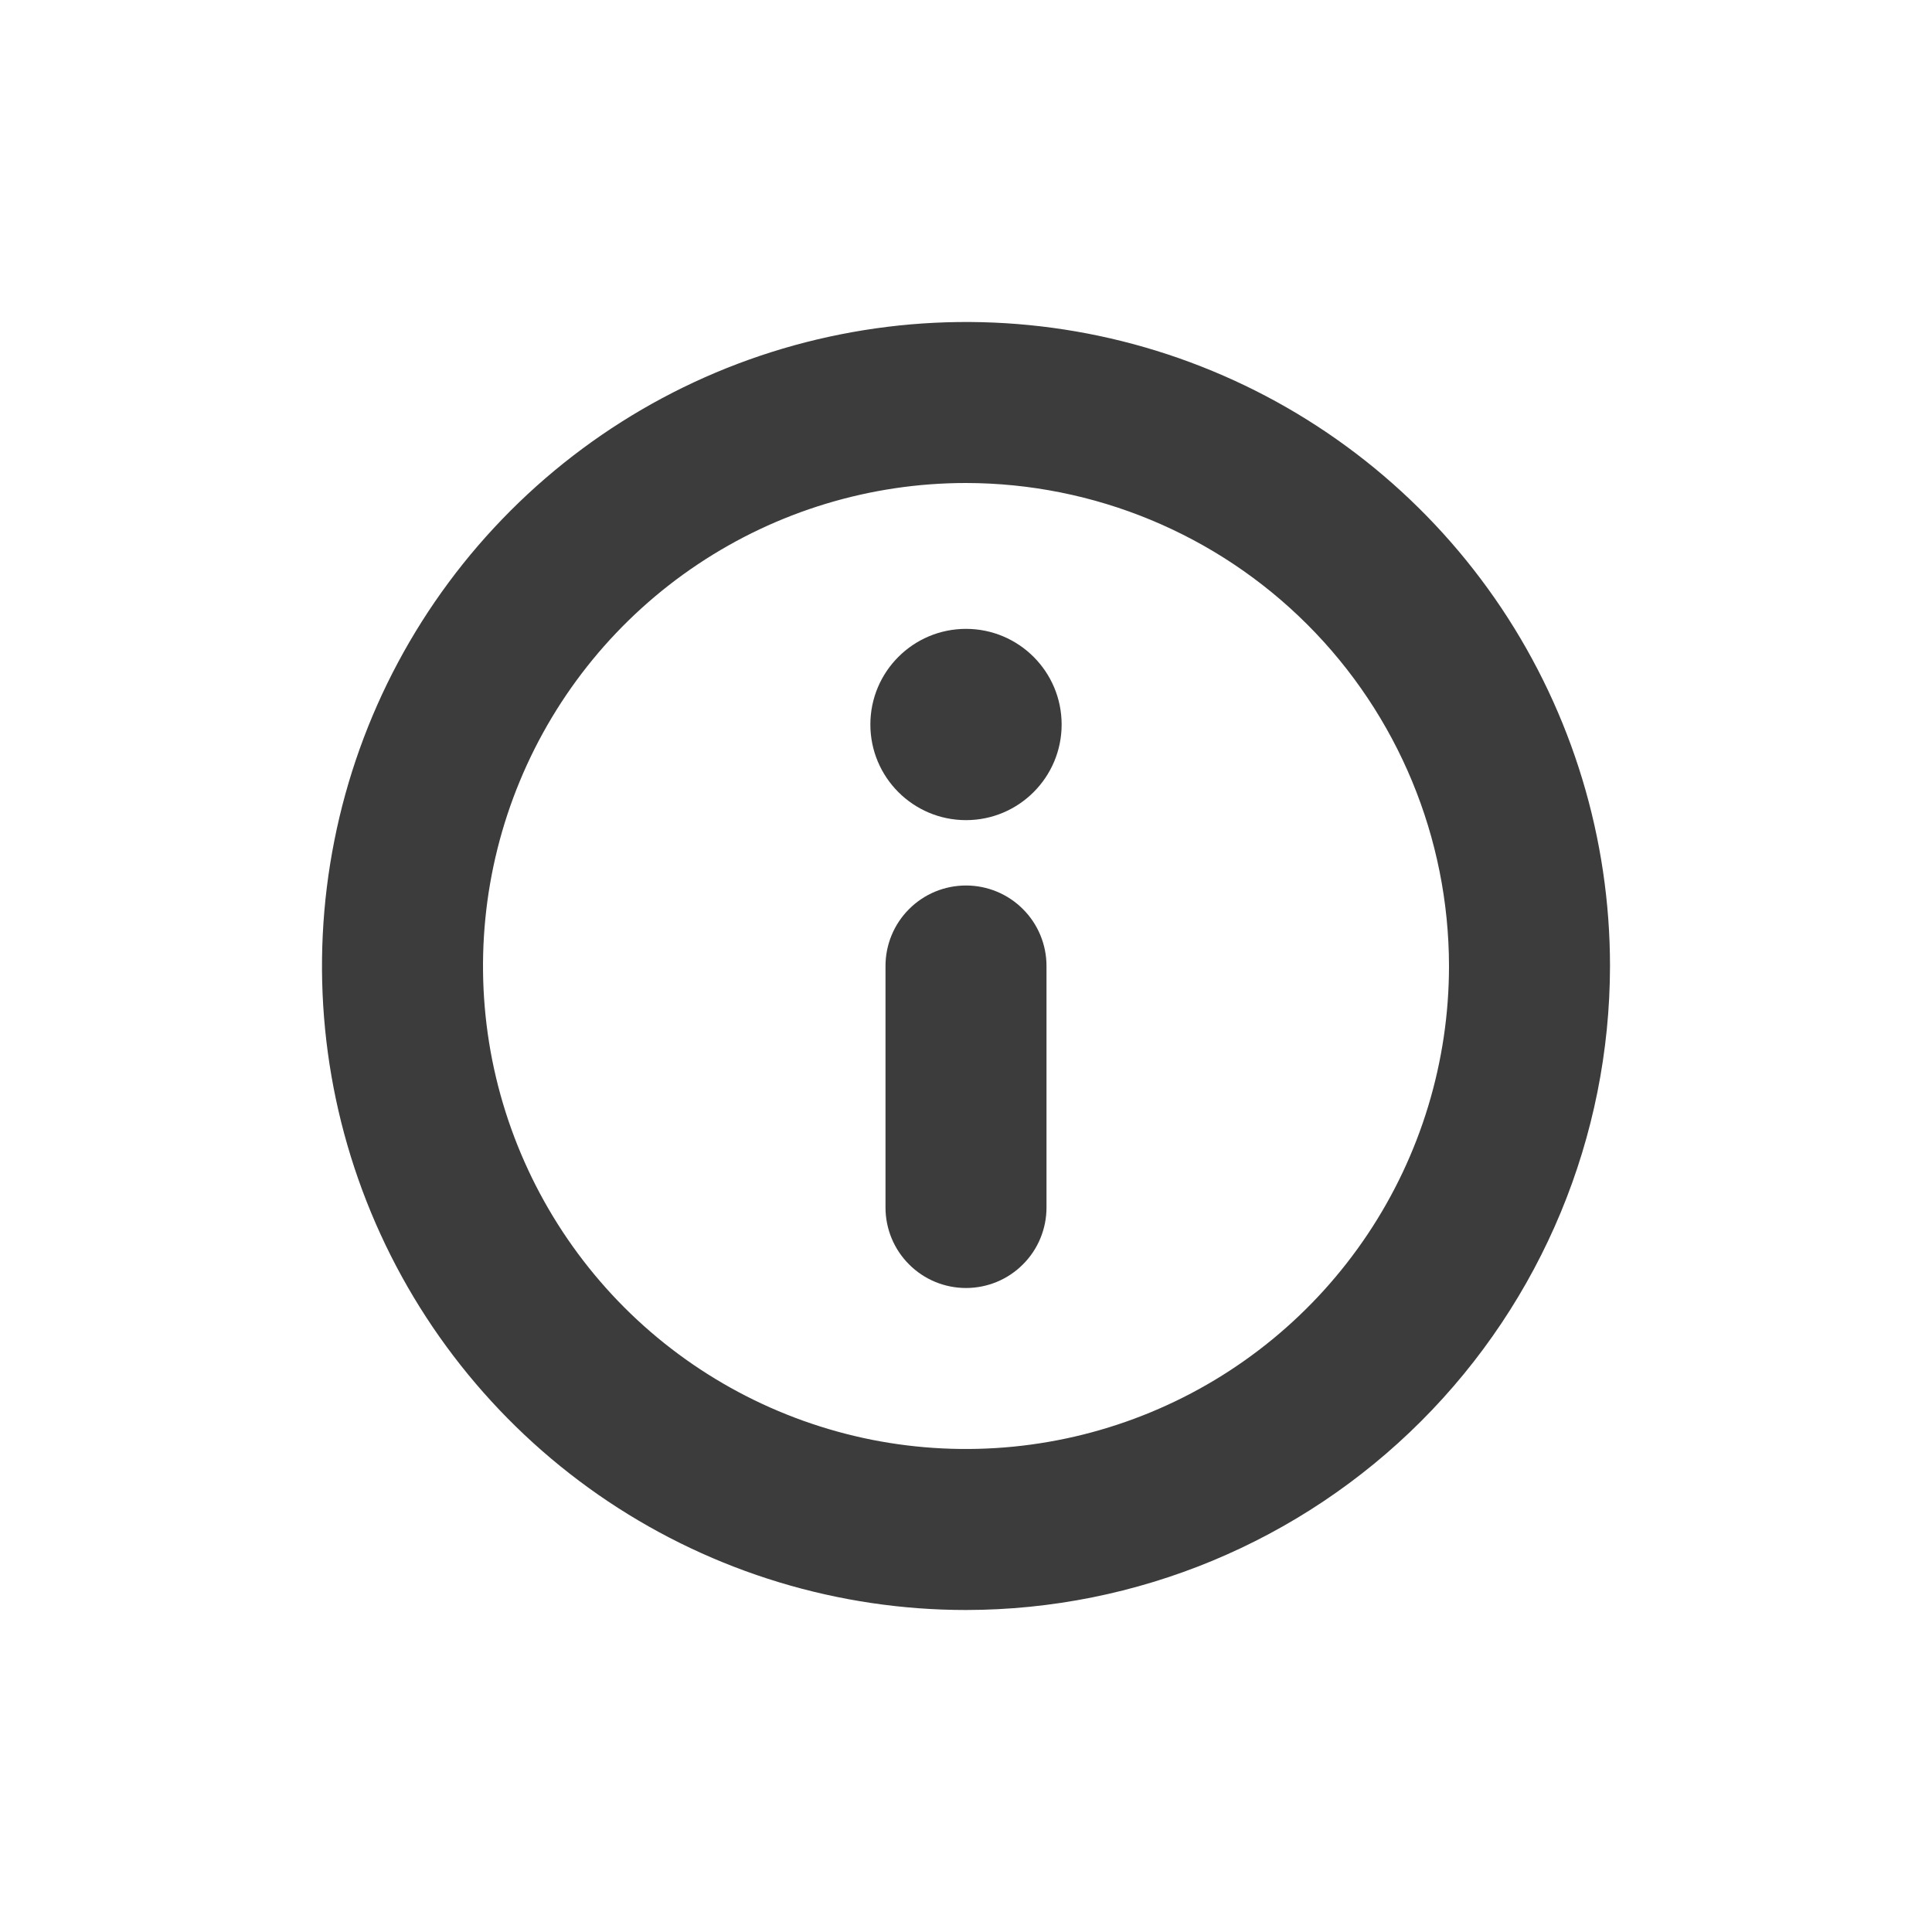
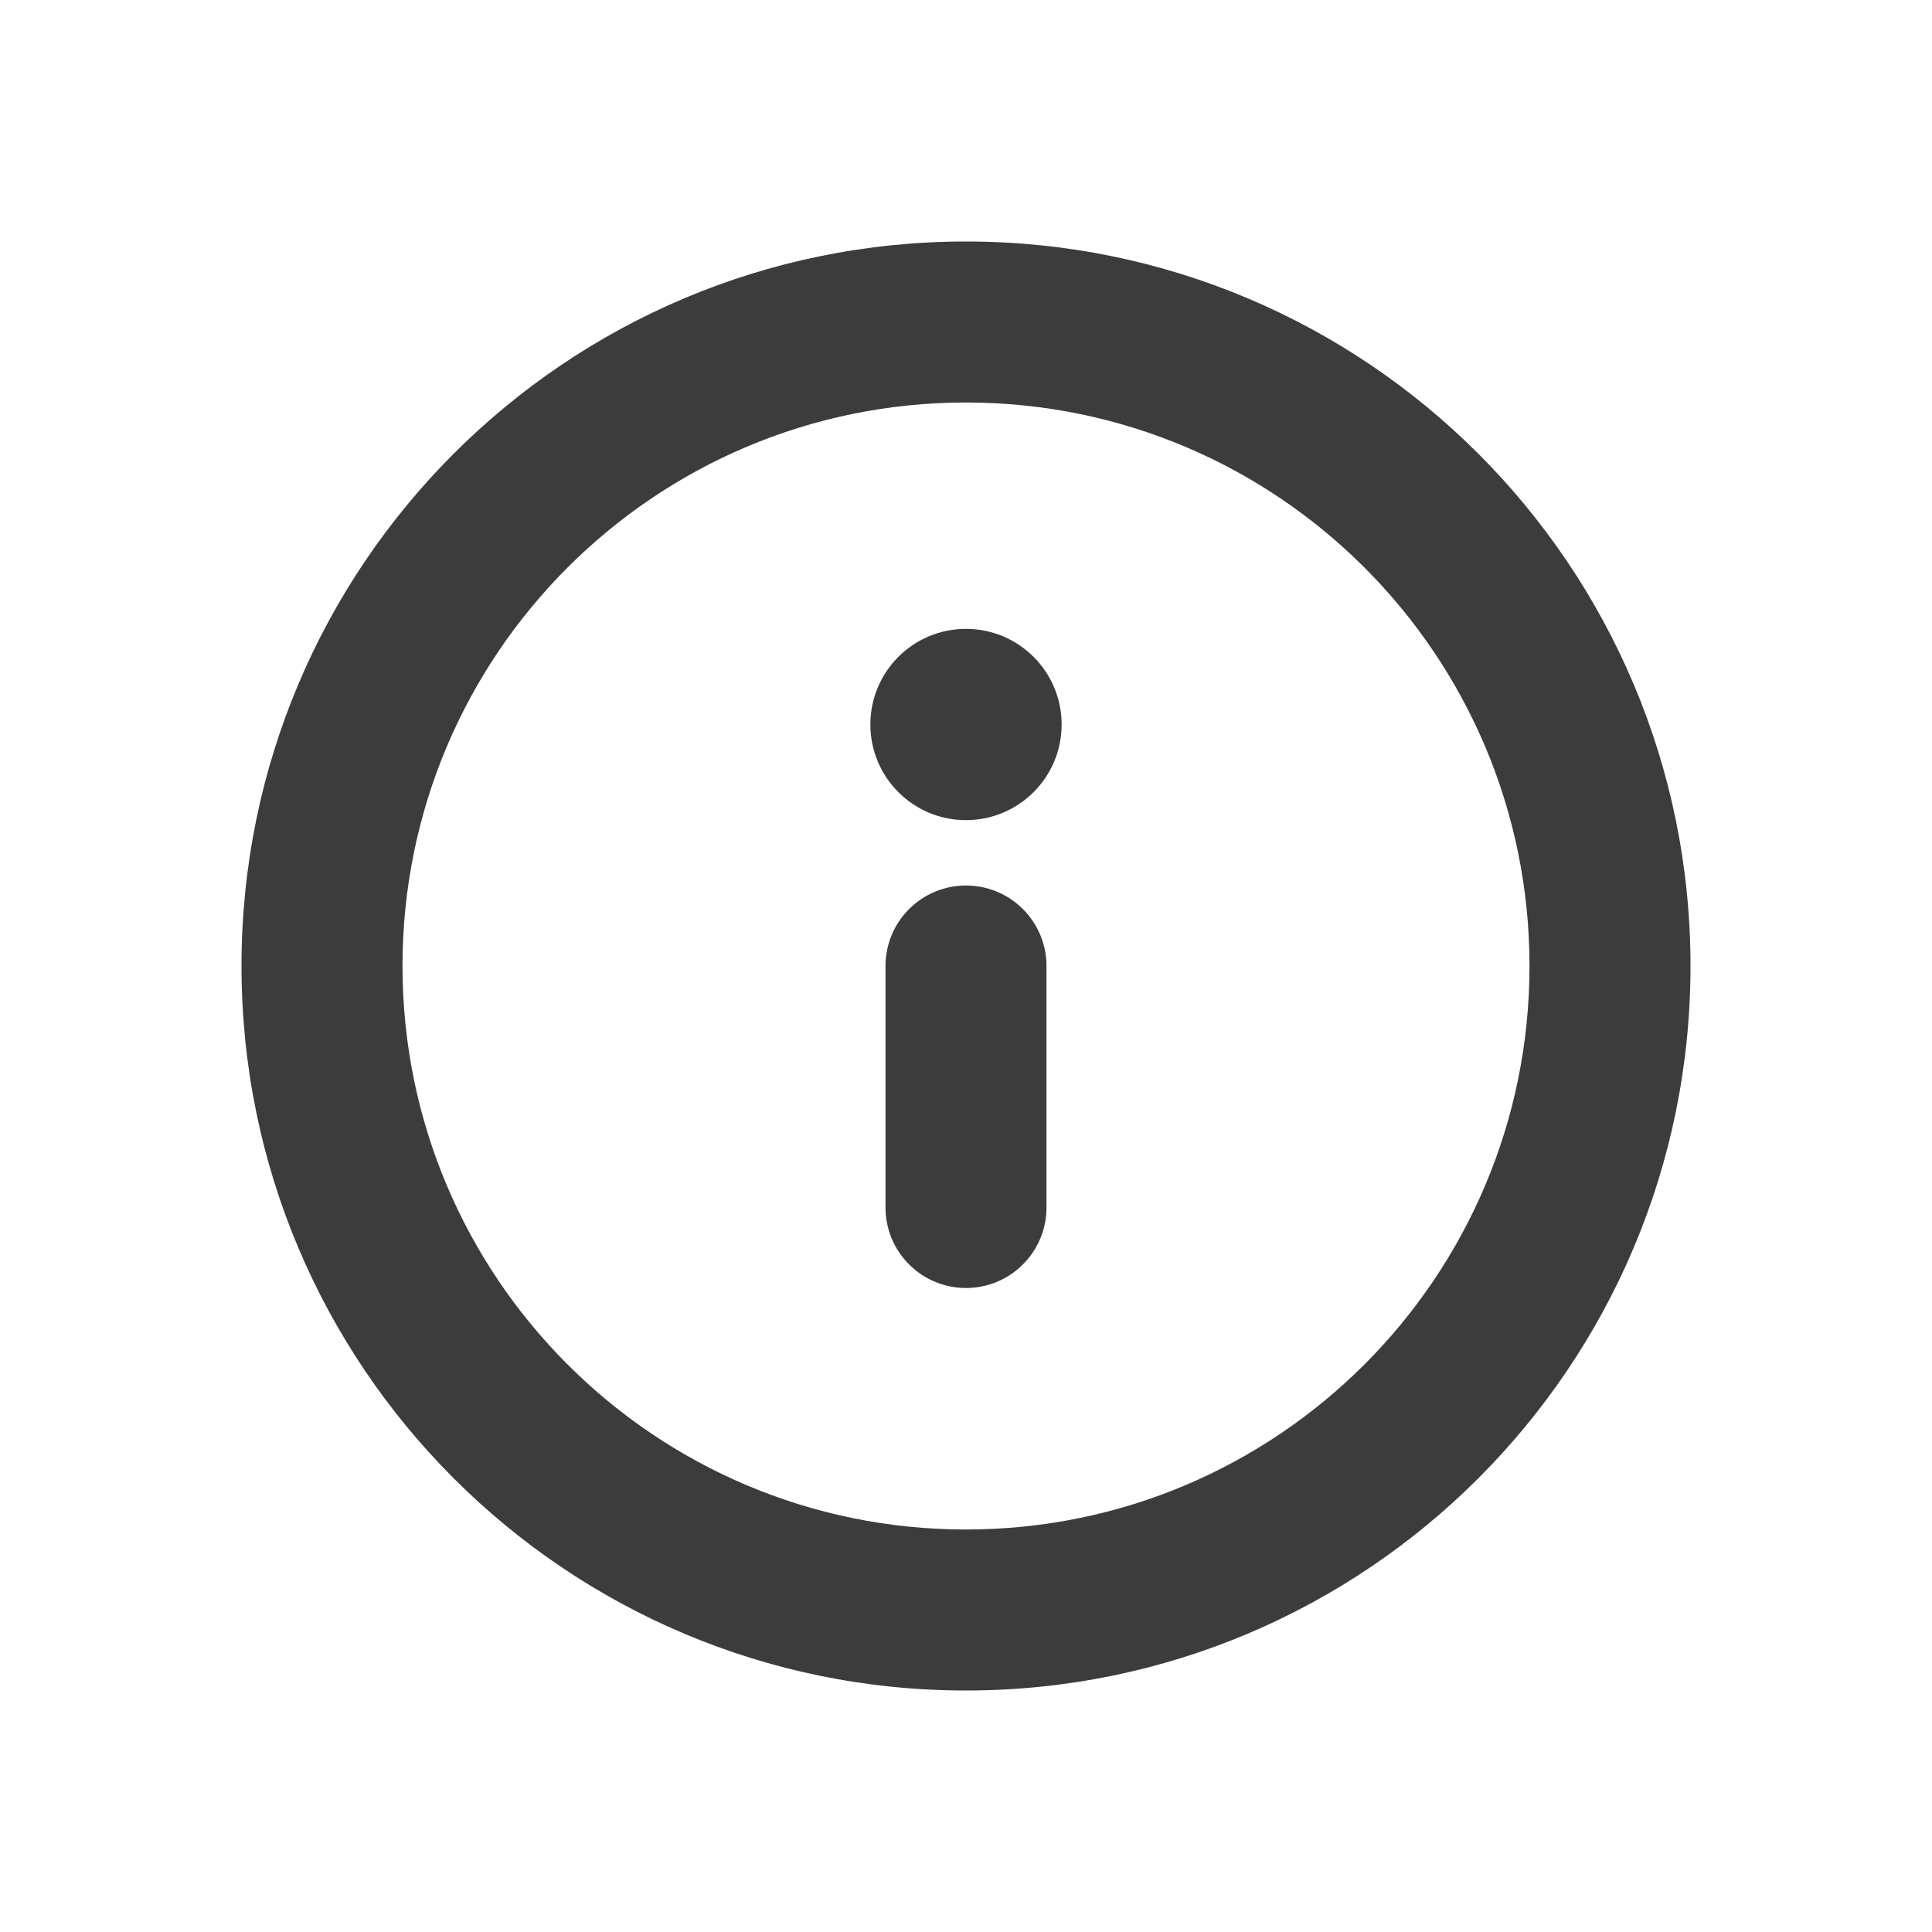
<svg xmlns="http://www.w3.org/2000/svg" width="24" height="24" viewBox="0 0 24 24" fill="none">
-   <path d="M12 20C10.418 20 8.871 19.531 7.555 18.652C6.24 17.773 5.214 16.523 4.609 15.062C4.003 13.6 3.845 11.991 4.154 10.439C4.462 8.887 5.224 7.462 6.343 6.343C7.462 5.224 8.887 4.462 10.439 4.154C11.991 3.845 13.6 4.003 15.062 4.609C16.523 5.214 17.773 6.24 18.652 7.555C19.531 8.871 20 10.418 20 12C19.998 14.121 19.154 16.154 17.654 17.654C16.154 19.154 14.121 19.998 12 20ZM12 6C10.813 6 9.653 6.352 8.667 7.011C7.68 7.67 6.911 8.608 6.457 9.704C6.003 10.8 5.884 12.007 6.115 13.171C6.347 14.334 6.918 15.403 7.757 16.243C8.596 17.082 9.666 17.653 10.829 17.885C11.993 18.116 13.2 17.997 14.296 17.543C15.393 17.089 16.329 16.32 16.989 15.333C17.648 14.347 18 13.187 18 12C17.998 10.409 17.366 8.884 16.241 7.759C15.116 6.634 13.591 6.002 12 6Z" fill="#0C0C0D" fill-opacity="0.8" />
-   <path d="M12 11C11.735 11 11.48 11.105 11.293 11.293C11.105 11.48 11 11.735 11 12V15C11 15.265 11.105 15.52 11.293 15.707C11.48 15.895 11.735 16 12 16C12.265 16 12.52 15.895 12.707 15.707C12.895 15.52 13 15.265 13 15V12C13 11.735 12.895 11.48 12.707 11.293C12.52 11.105 12.265 11 12 11Z" fill="#0C0C0D" fill-opacity="0.8" />
-   <path d="M12 10.188C12.656 10.188 13.188 9.656 13.188 9C13.188 8.344 12.656 7.812 12 7.812C11.344 7.812 10.812 8.344 10.812 9C10.812 9.656 11.344 10.188 12 10.188Z" fill="#0C0C0D" fill-opacity="0.8" />
+   <path fill-rule="evenodd" clip-rule="evenodd" d="M12 19C15.866 19 19 15.866 19 12C19 8.134 15.866 5 12 5C8.134 5 5 8.134 5 12C5 15.866 8.134 19 12 19ZM12 21C16.971 21 21 16.971 21 12C21 7.029 16.971 3 12 3C7.029 3 3 7.029 3 12C3 16.971 7.029 21 12 21ZM12 11C11.735 11 11.48 11.105 11.293 11.293C11.105 11.48 11 11.735 11 12V15C11 15.265 11.105 15.52 11.293 15.707C11.48 15.895 11.735 16 12 16C12.265 16 12.52 15.895 12.707 15.707C12.895 15.52 13 15.265 13 15V12C13 11.735 12.895 11.48 12.707 11.293C12.52 11.105 12.265 11 12 11ZM13.188 9C13.188 9.656 12.656 10.188 11.999 10.188C11.343 10.188 10.812 9.656 10.812 9C10.812 8.344 11.343 7.812 11.999 7.812C12.656 7.812 13.188 8.344 13.188 9Z" fill="#0C0C0D" fill-opacity="0.8" />
</svg>
